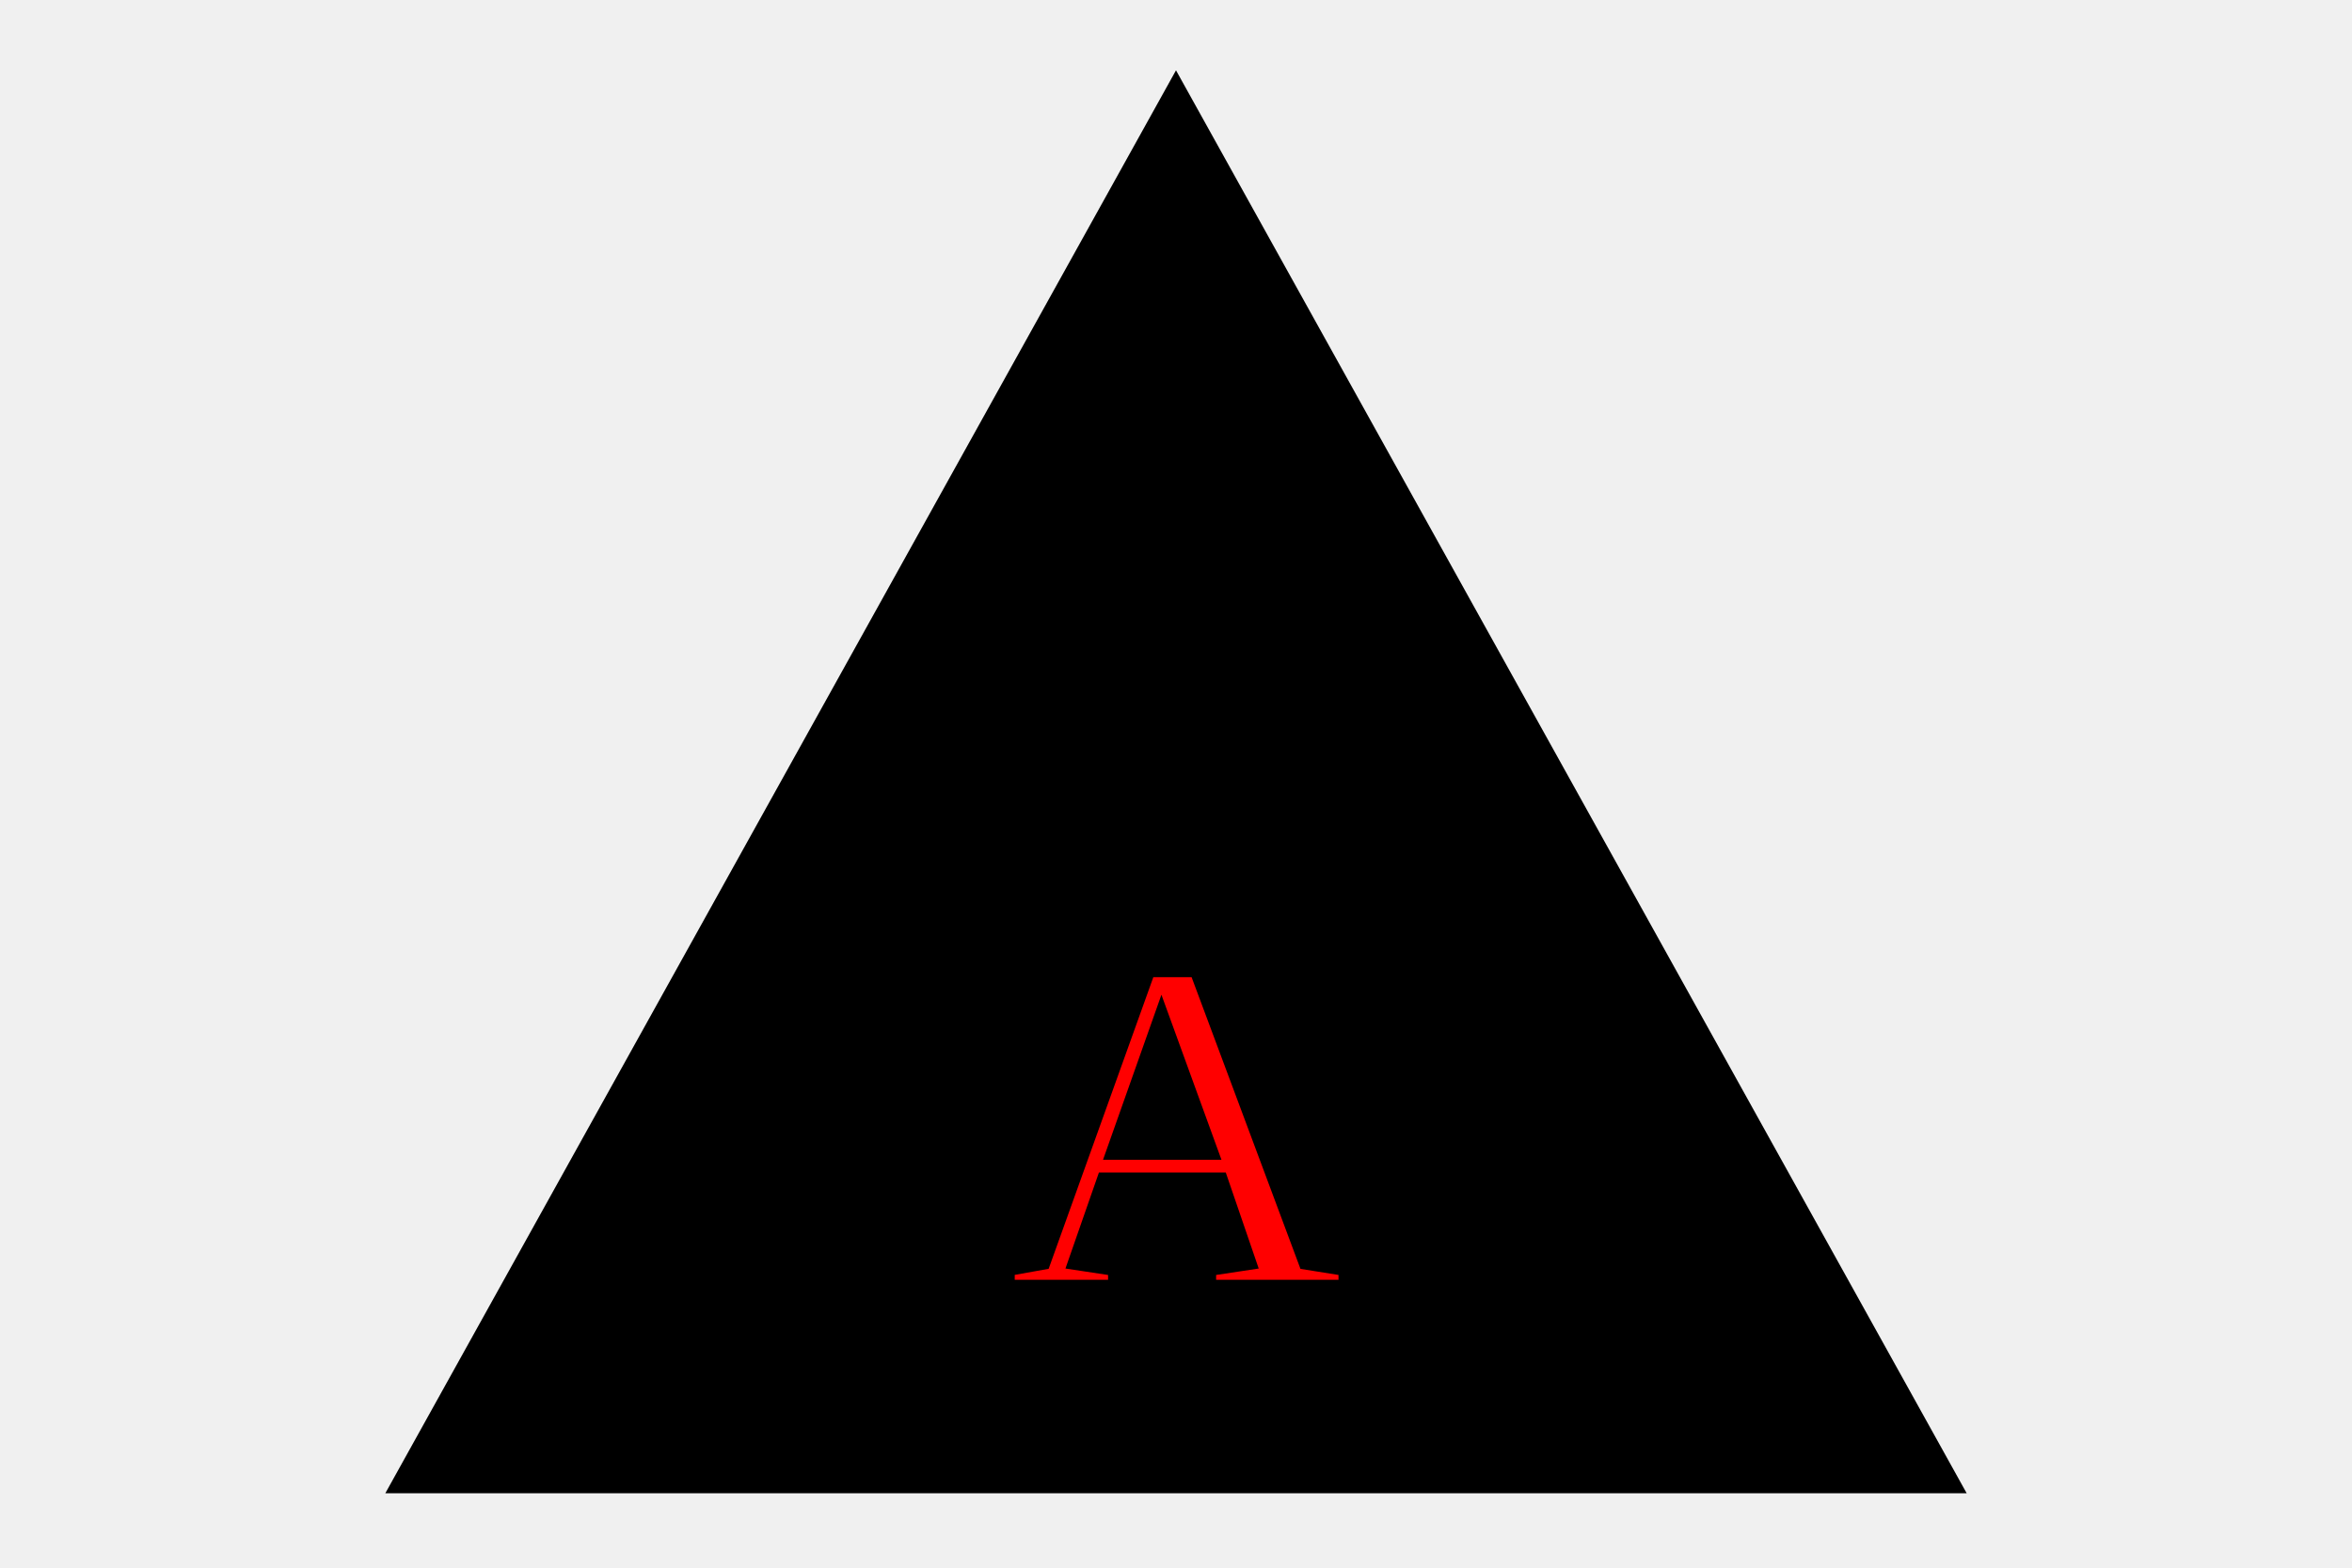
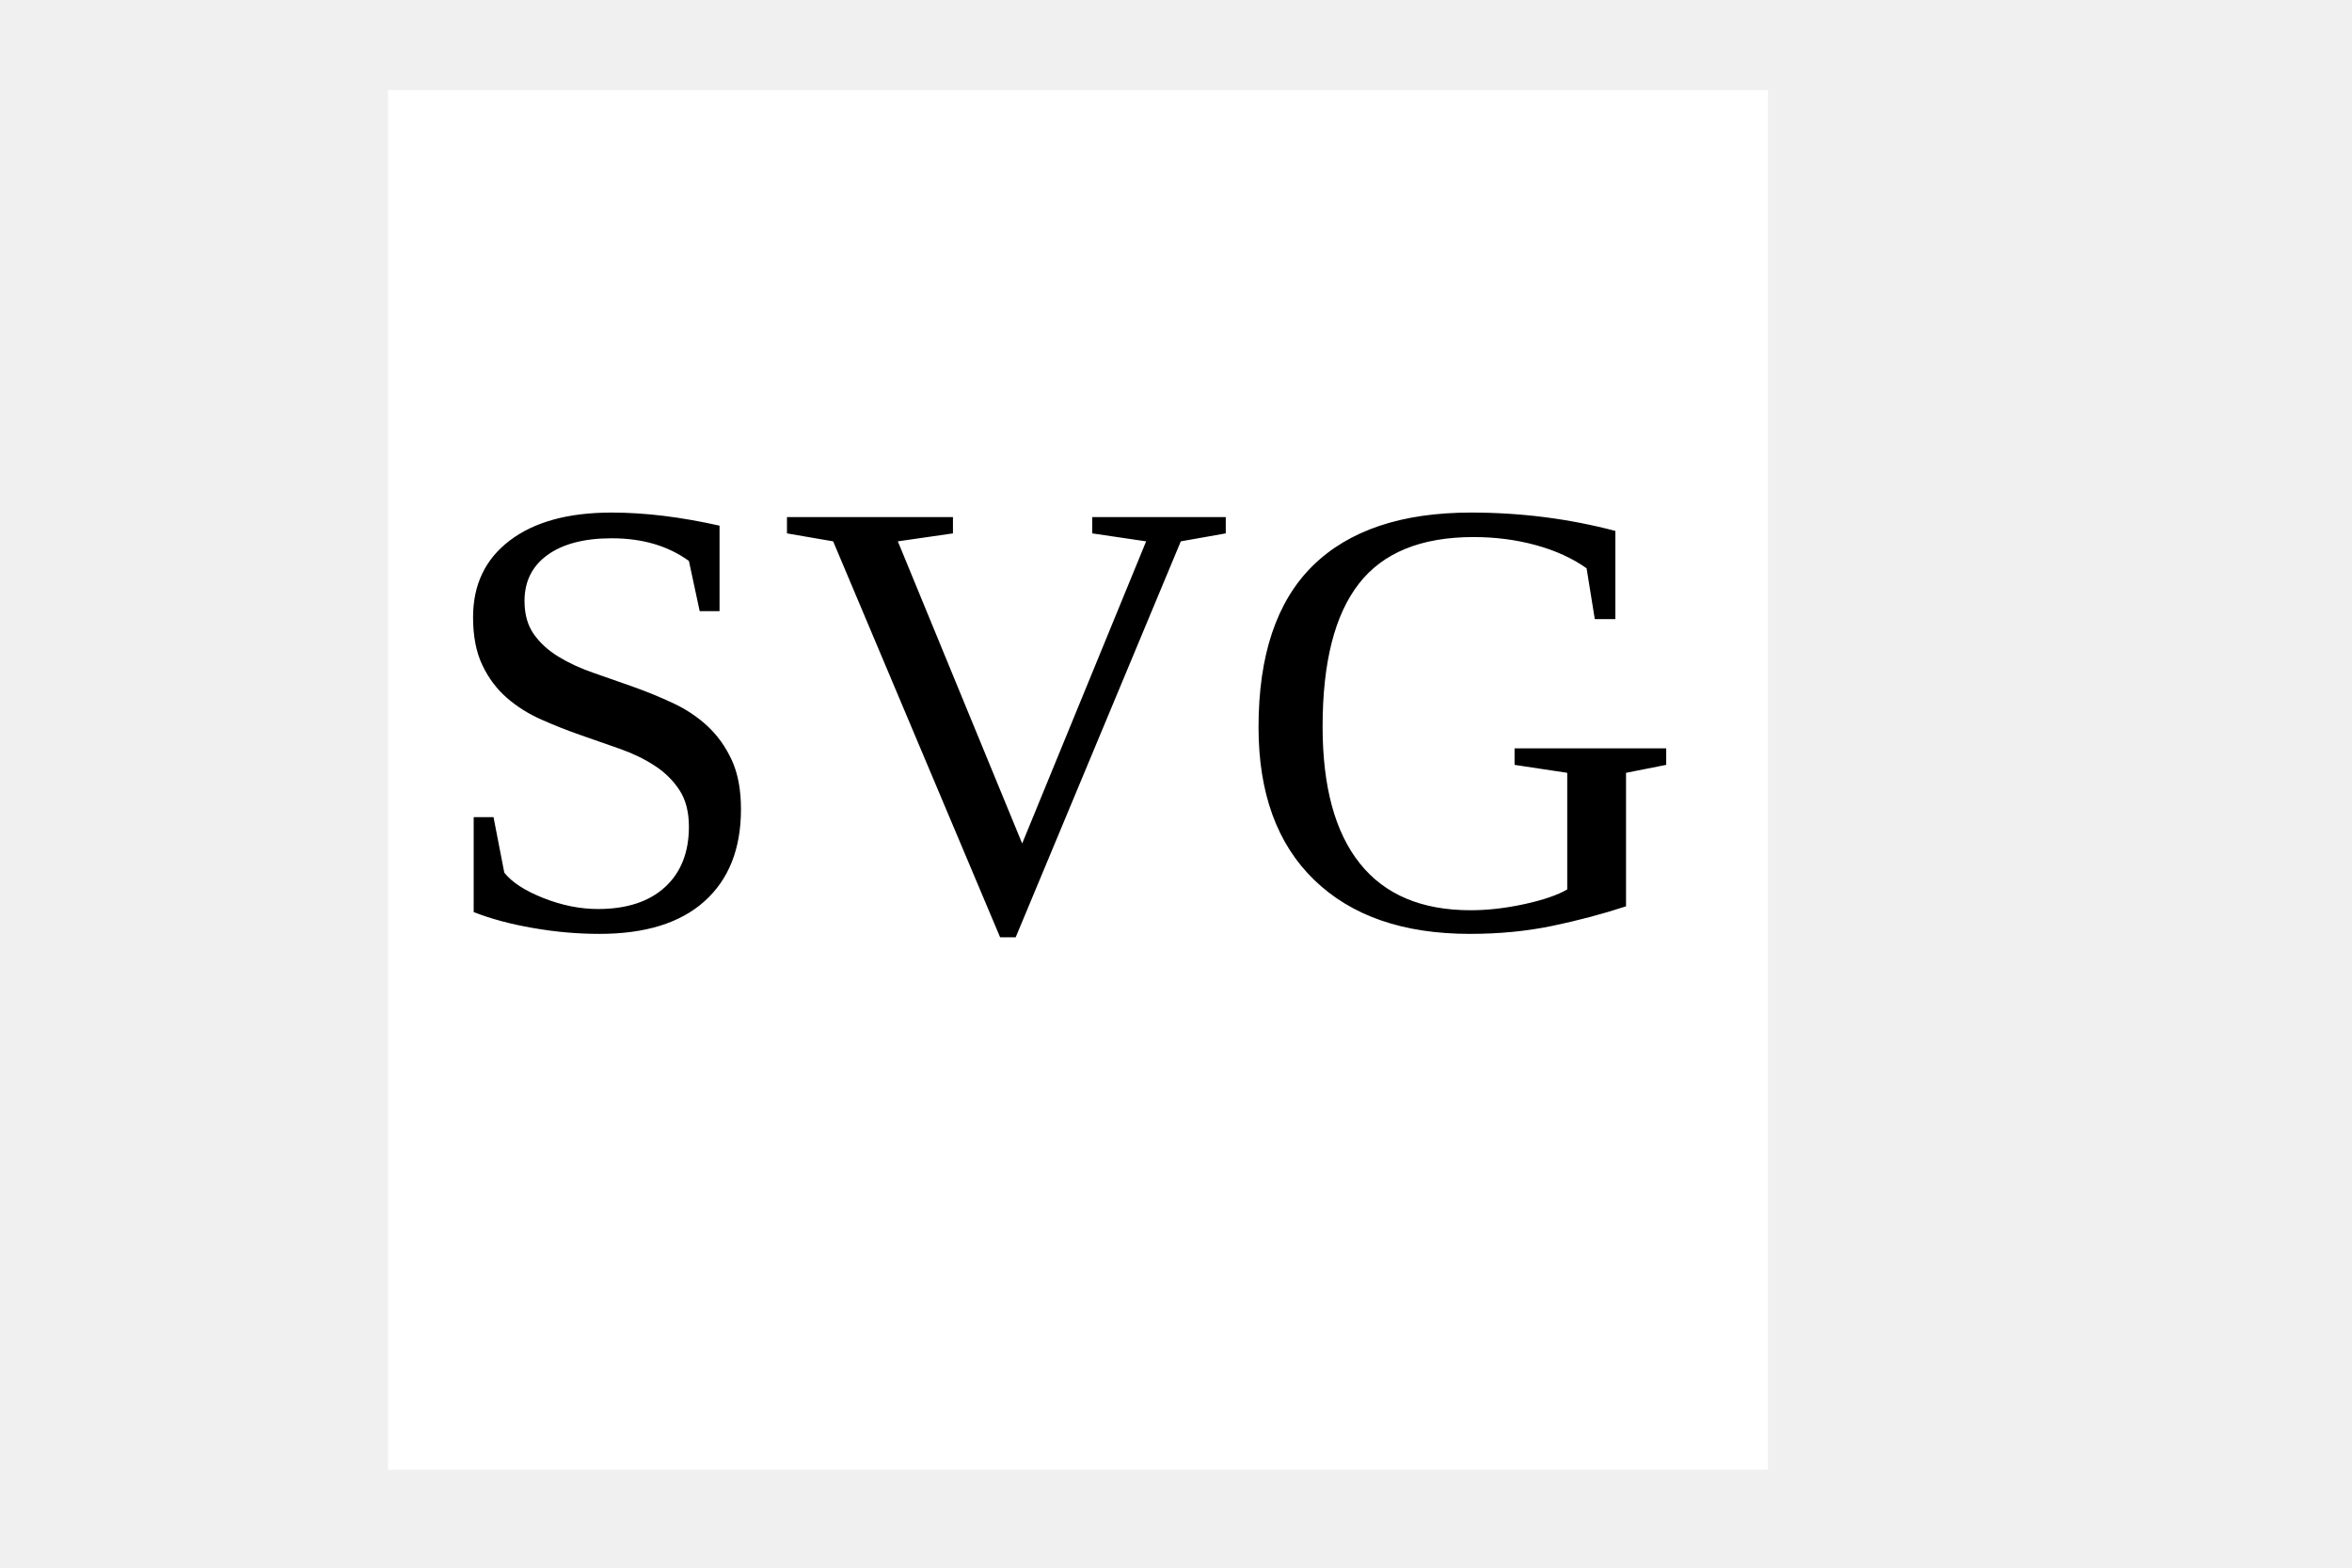
<svg xmlns="http://www.w3.org/2000/svg" version="1.1" width="300" height="200" style="border: 1px solid black;">
-   <polygon points="150, 10 50, 190 250, 190" stroke="black" fill="black" />
-   <text text-anchor="middle" dominant-baseline="middle" x="150" y="150" stroke="black" fill="red" font-size="60px">A</text>
+   <rect x="50" y="12" width="175" height="175" stroke="white" fill="white" />
+   <text text-anchor="middle" dominant-baseline="middle" x="135" y="100" fill="black" font-size="80px">SVG</text>
</svg>
